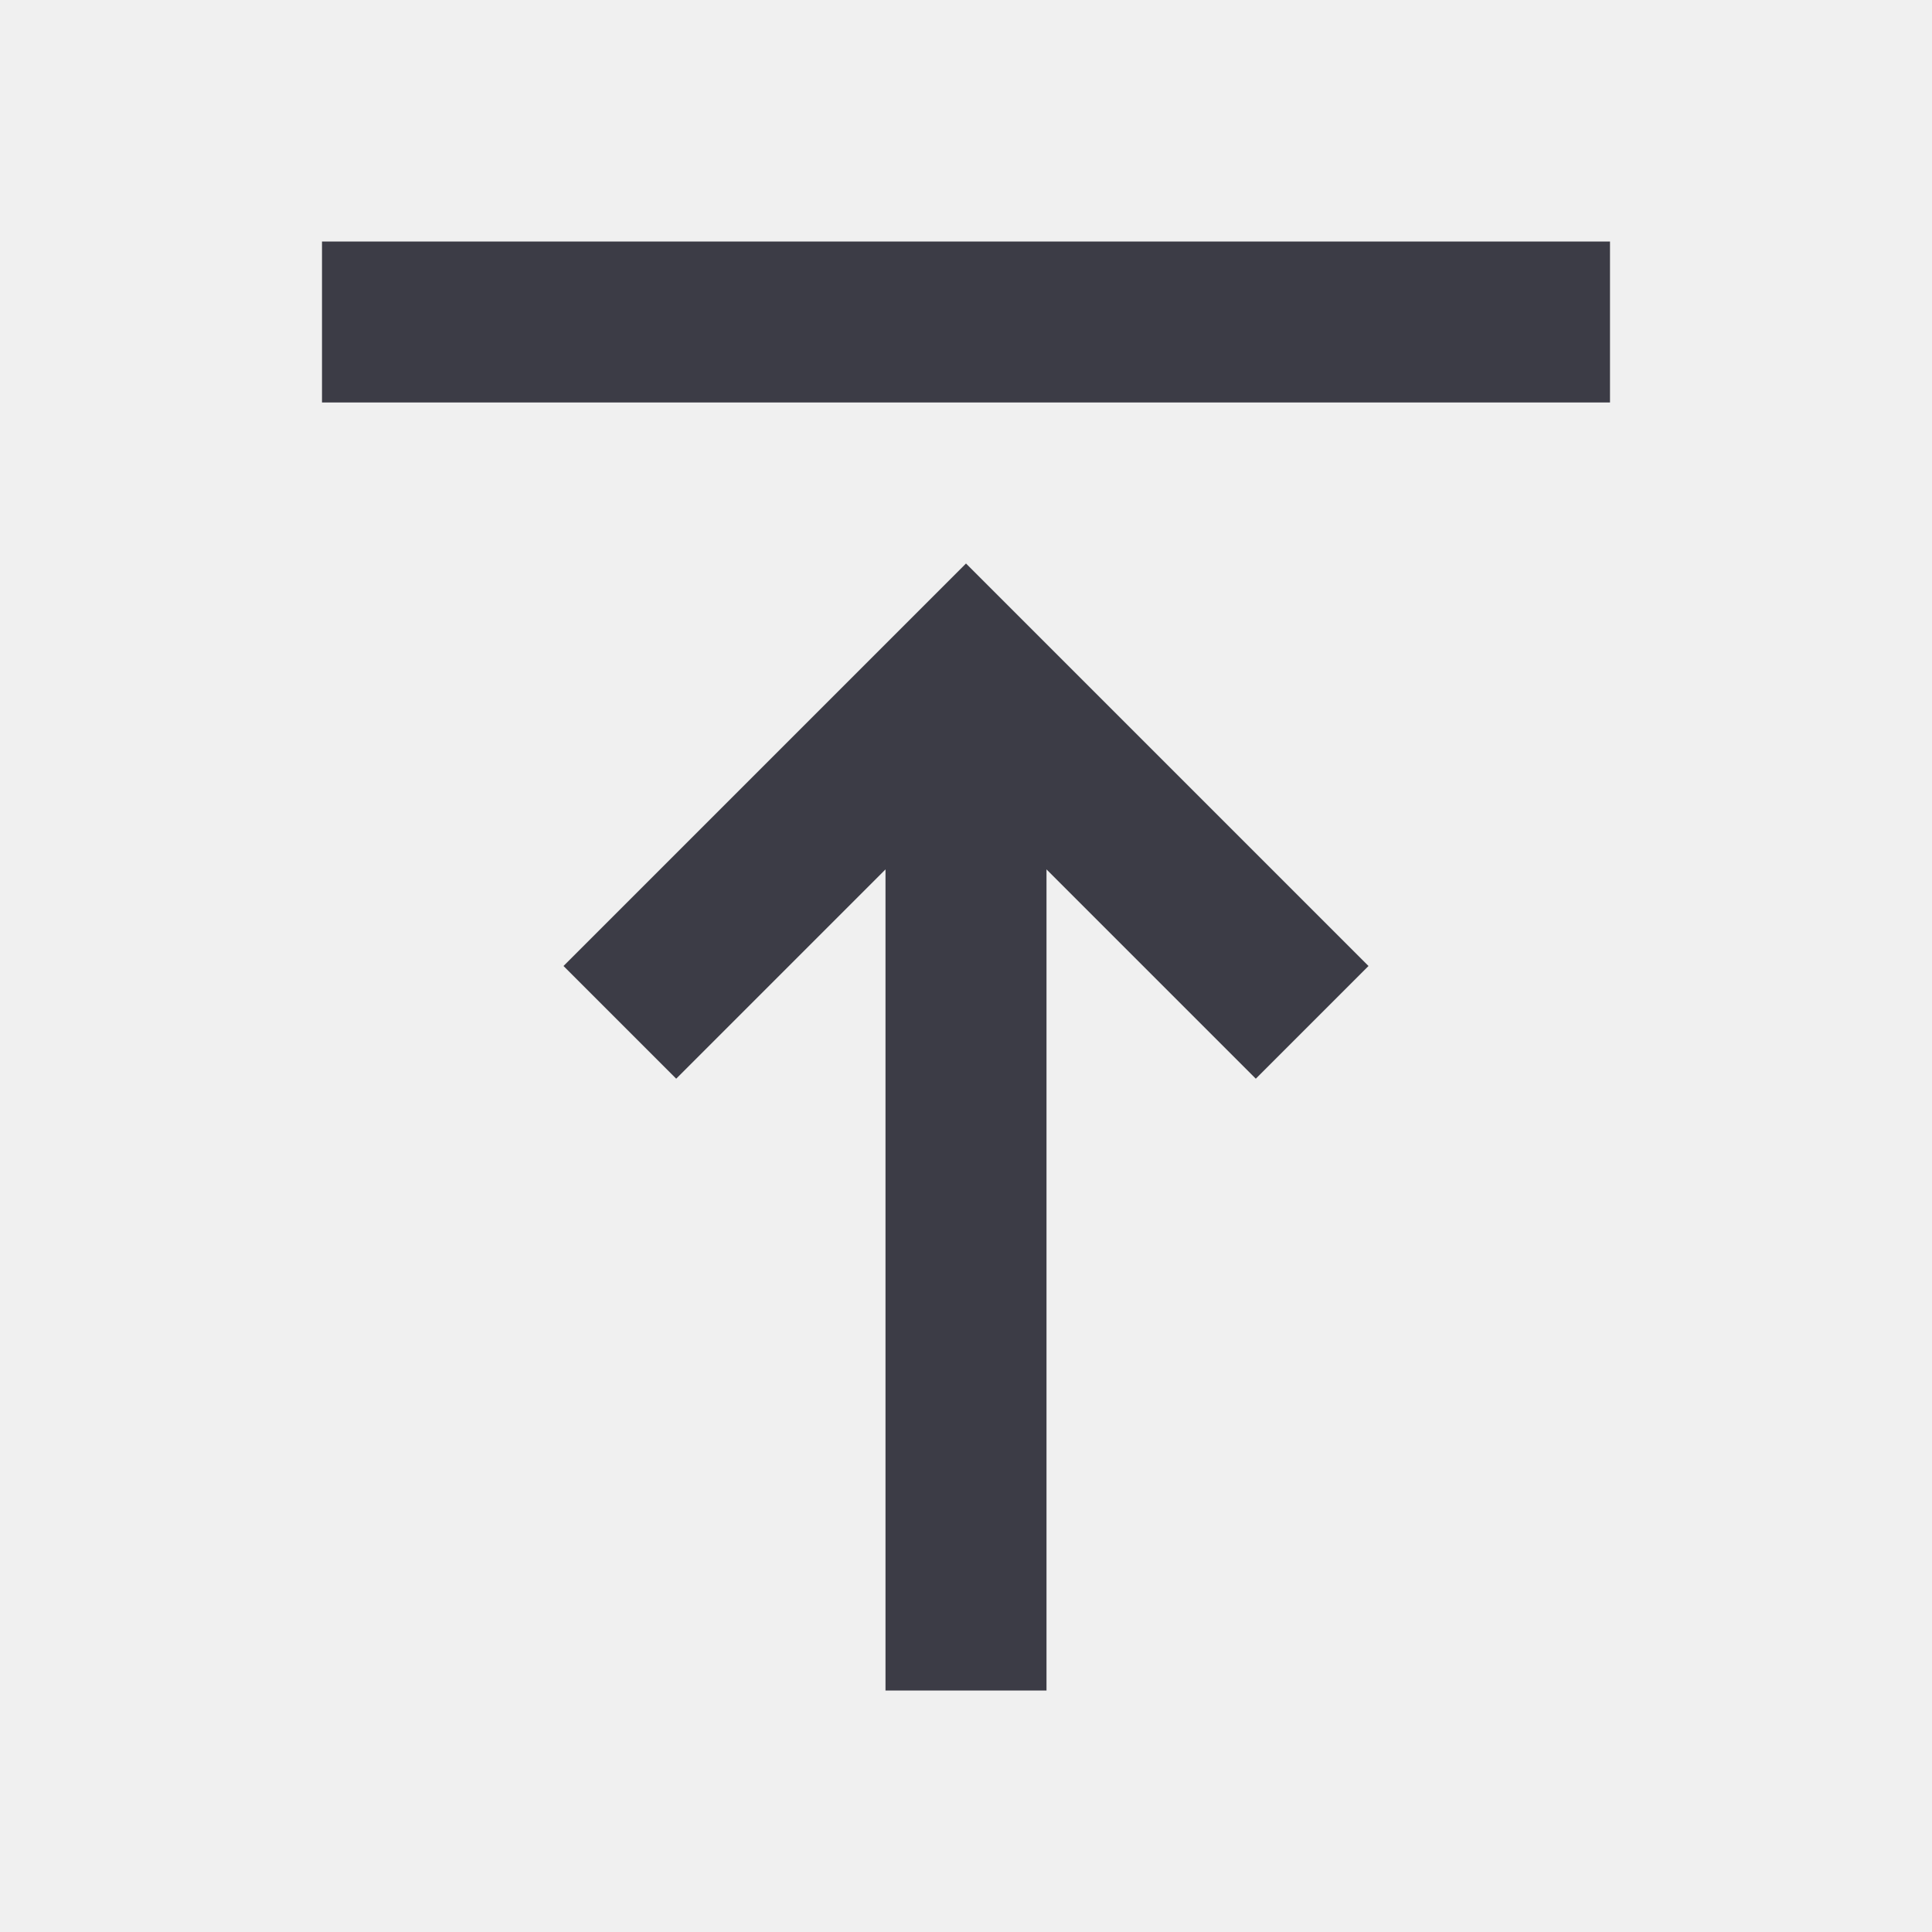
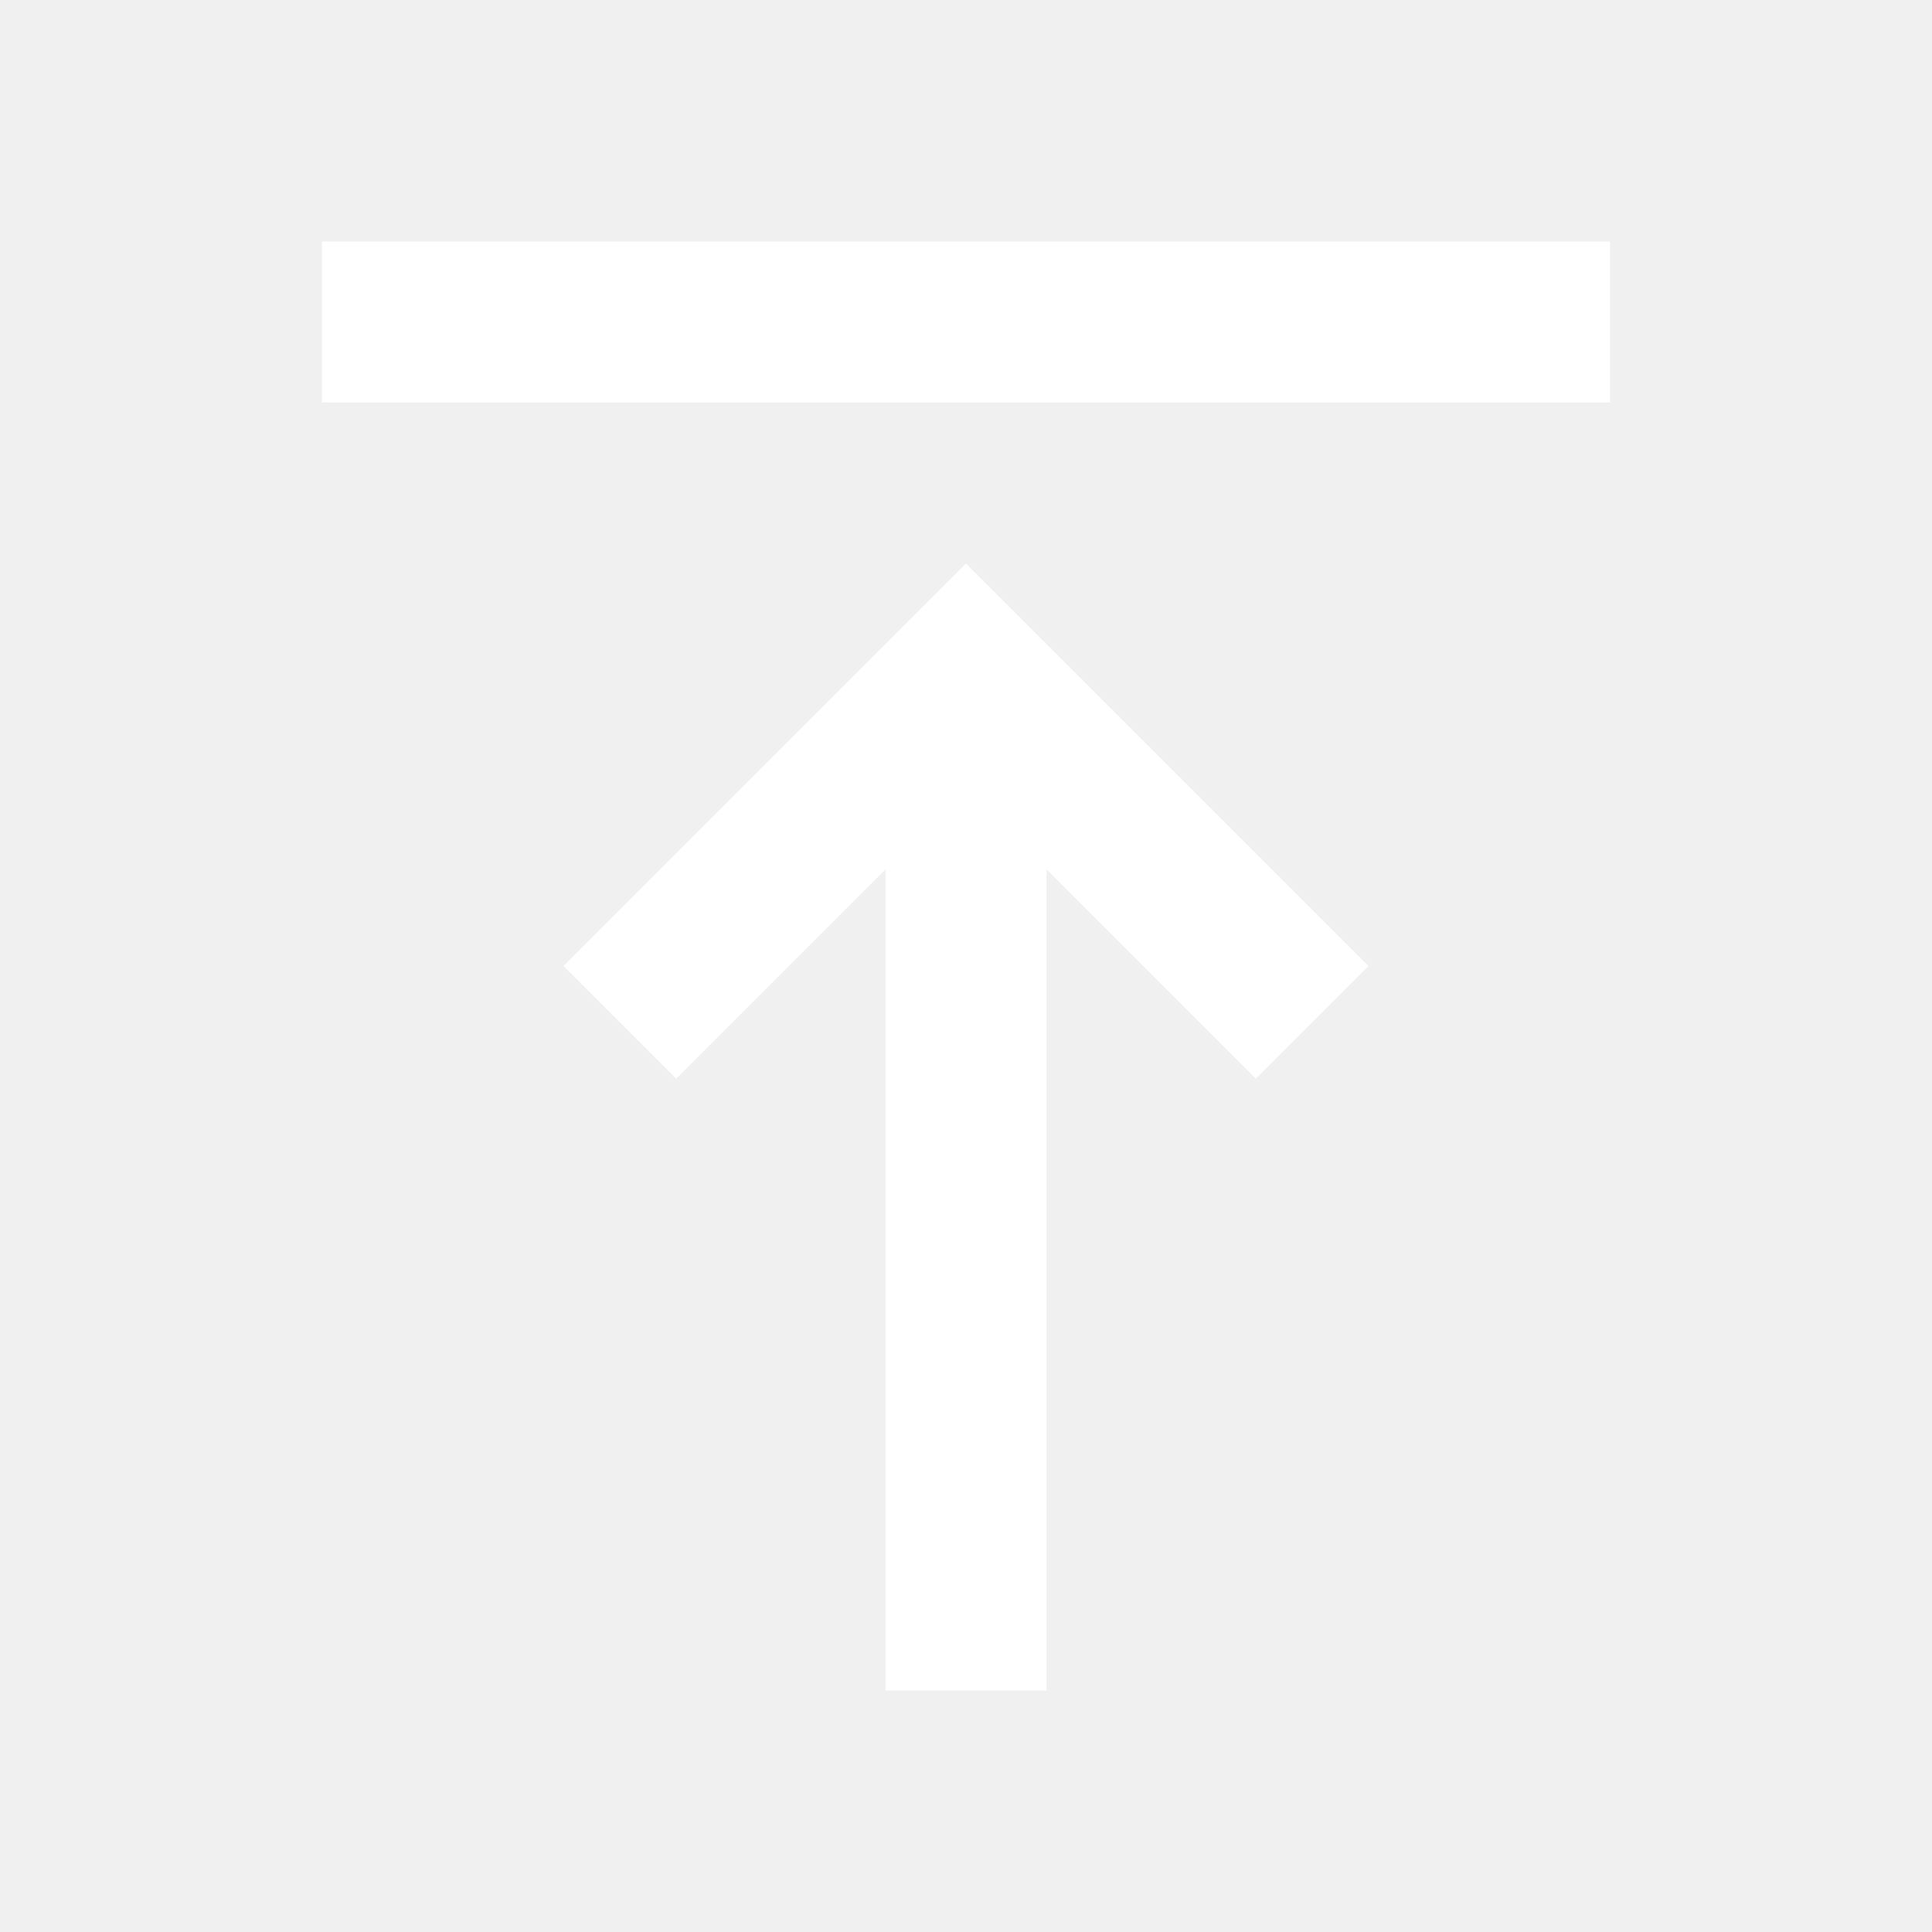
- <svg xmlns="http://www.w3.org/2000/svg" height="24px" viewBox="0 -960 960 960" width="24px" fill="#3c3c46">
+ <svg xmlns="http://www.w3.org/2000/svg" height="24px" viewBox="0 -960 960 960" width="24px" fill="#ffffff">
  <path d="M160-760v-80h640v80H160Zm280 640v-408L336-424l-56-56 200-200 200 200-56 56-104-104v408h-80Z" />
</svg>
